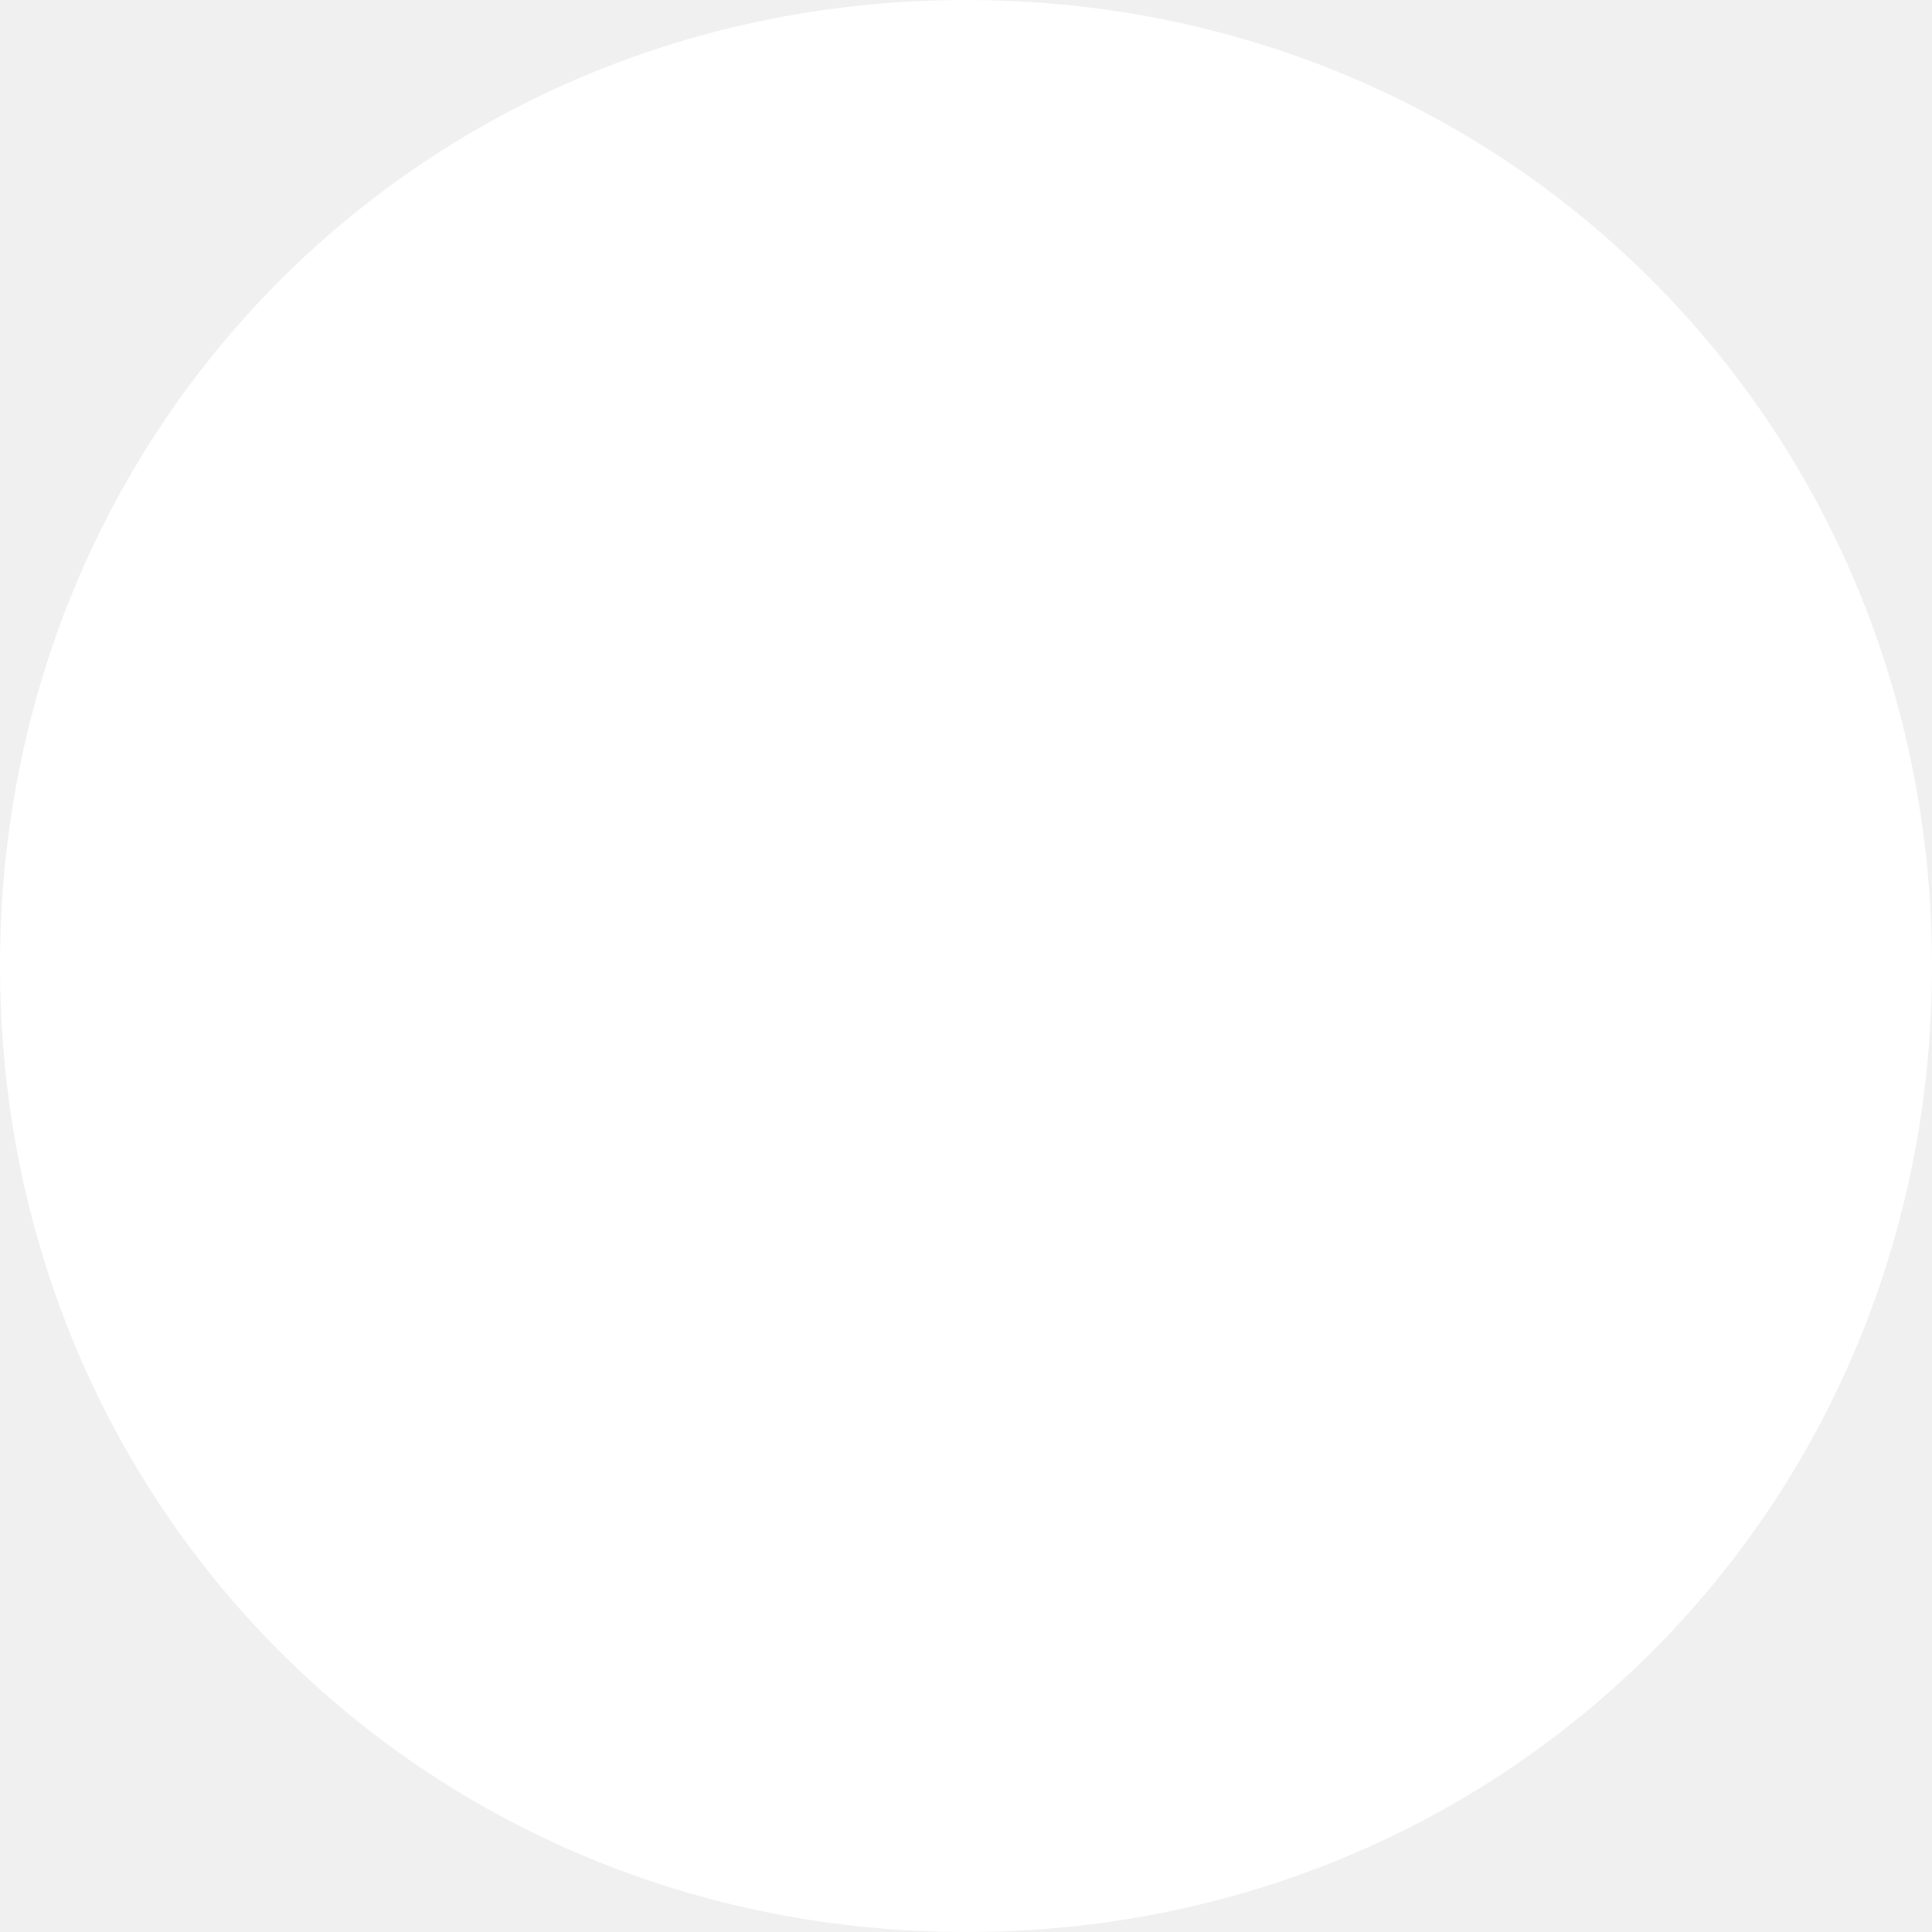
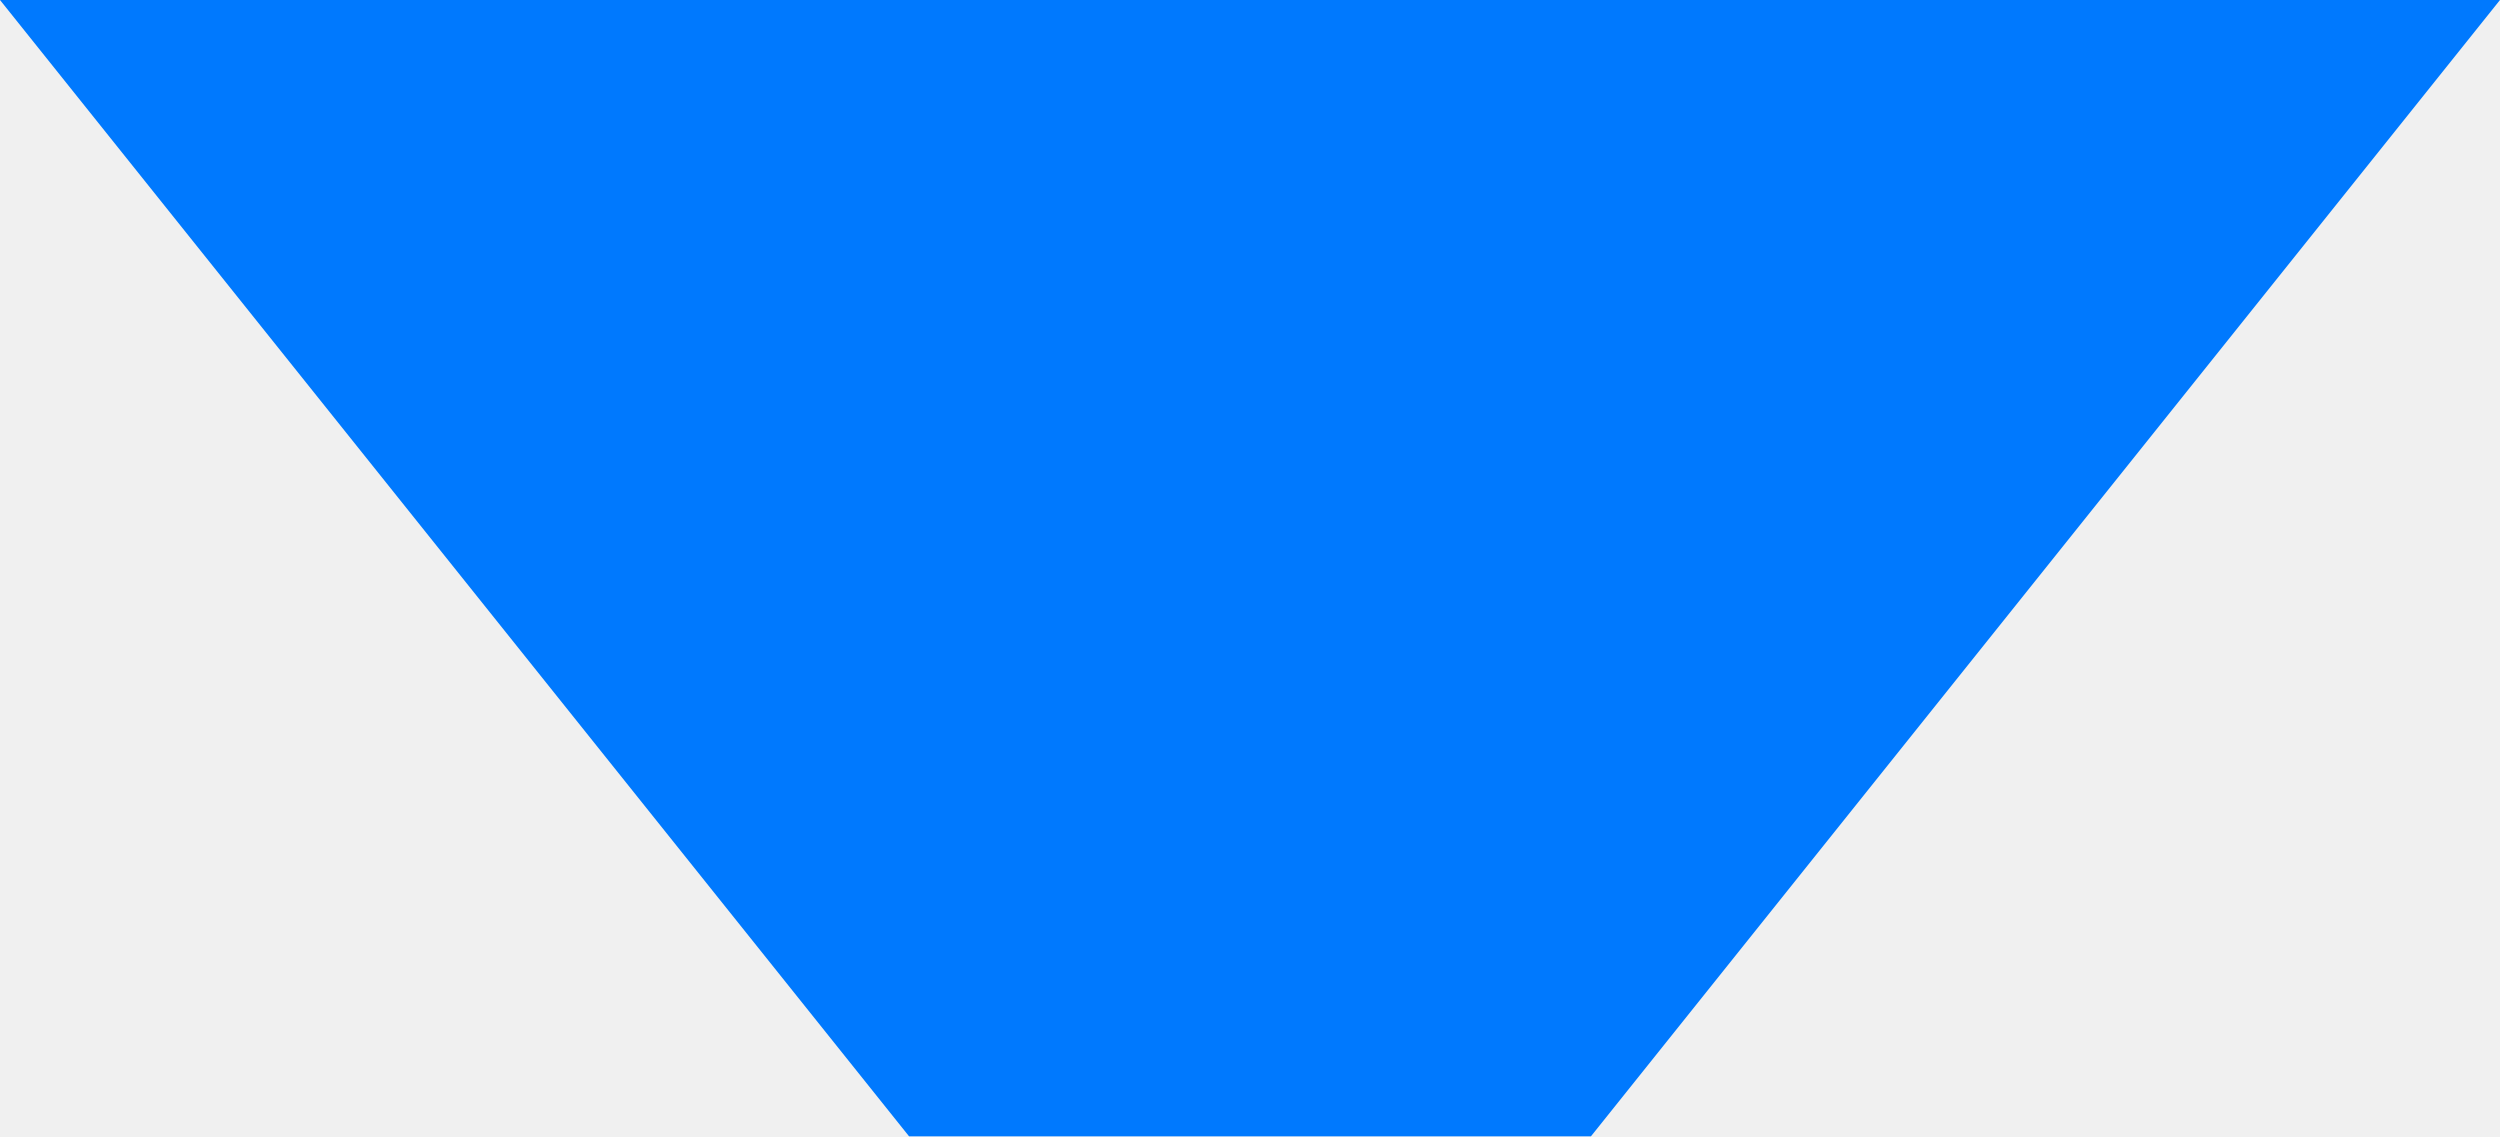
- <svg xmlns="http://www.w3.org/2000/svg" version="1.1" width="6px" height="6px">
-   <g transform="matrix(1 0 0 1 -343 -41 )">
-     <path d="M 346 41  C 347.68 41  349 42.32  349 44  C 349 45.68  347.68 47  346 47  C 344.32 47  343 45.68  343 44  C 343 42.32  344.32 41  346 41  Z " fill-rule="nonzero" fill="#ffffff" stroke="none" />
+ <svg xmlns="http://www.w3.org/2000/svg" version="1.1" width="22px" height="10px">
+   <g transform="matrix(1 0 0 1 -807 -125 )">
+     <path d="M 22 0  L 14 10  L 8 10  L 0 0  L 22 0  Z " fill-rule="nonzero" fill="#0079fe" stroke="none" transform="matrix(1 0 0 1 807 125 )" />
  </g>
</svg>
